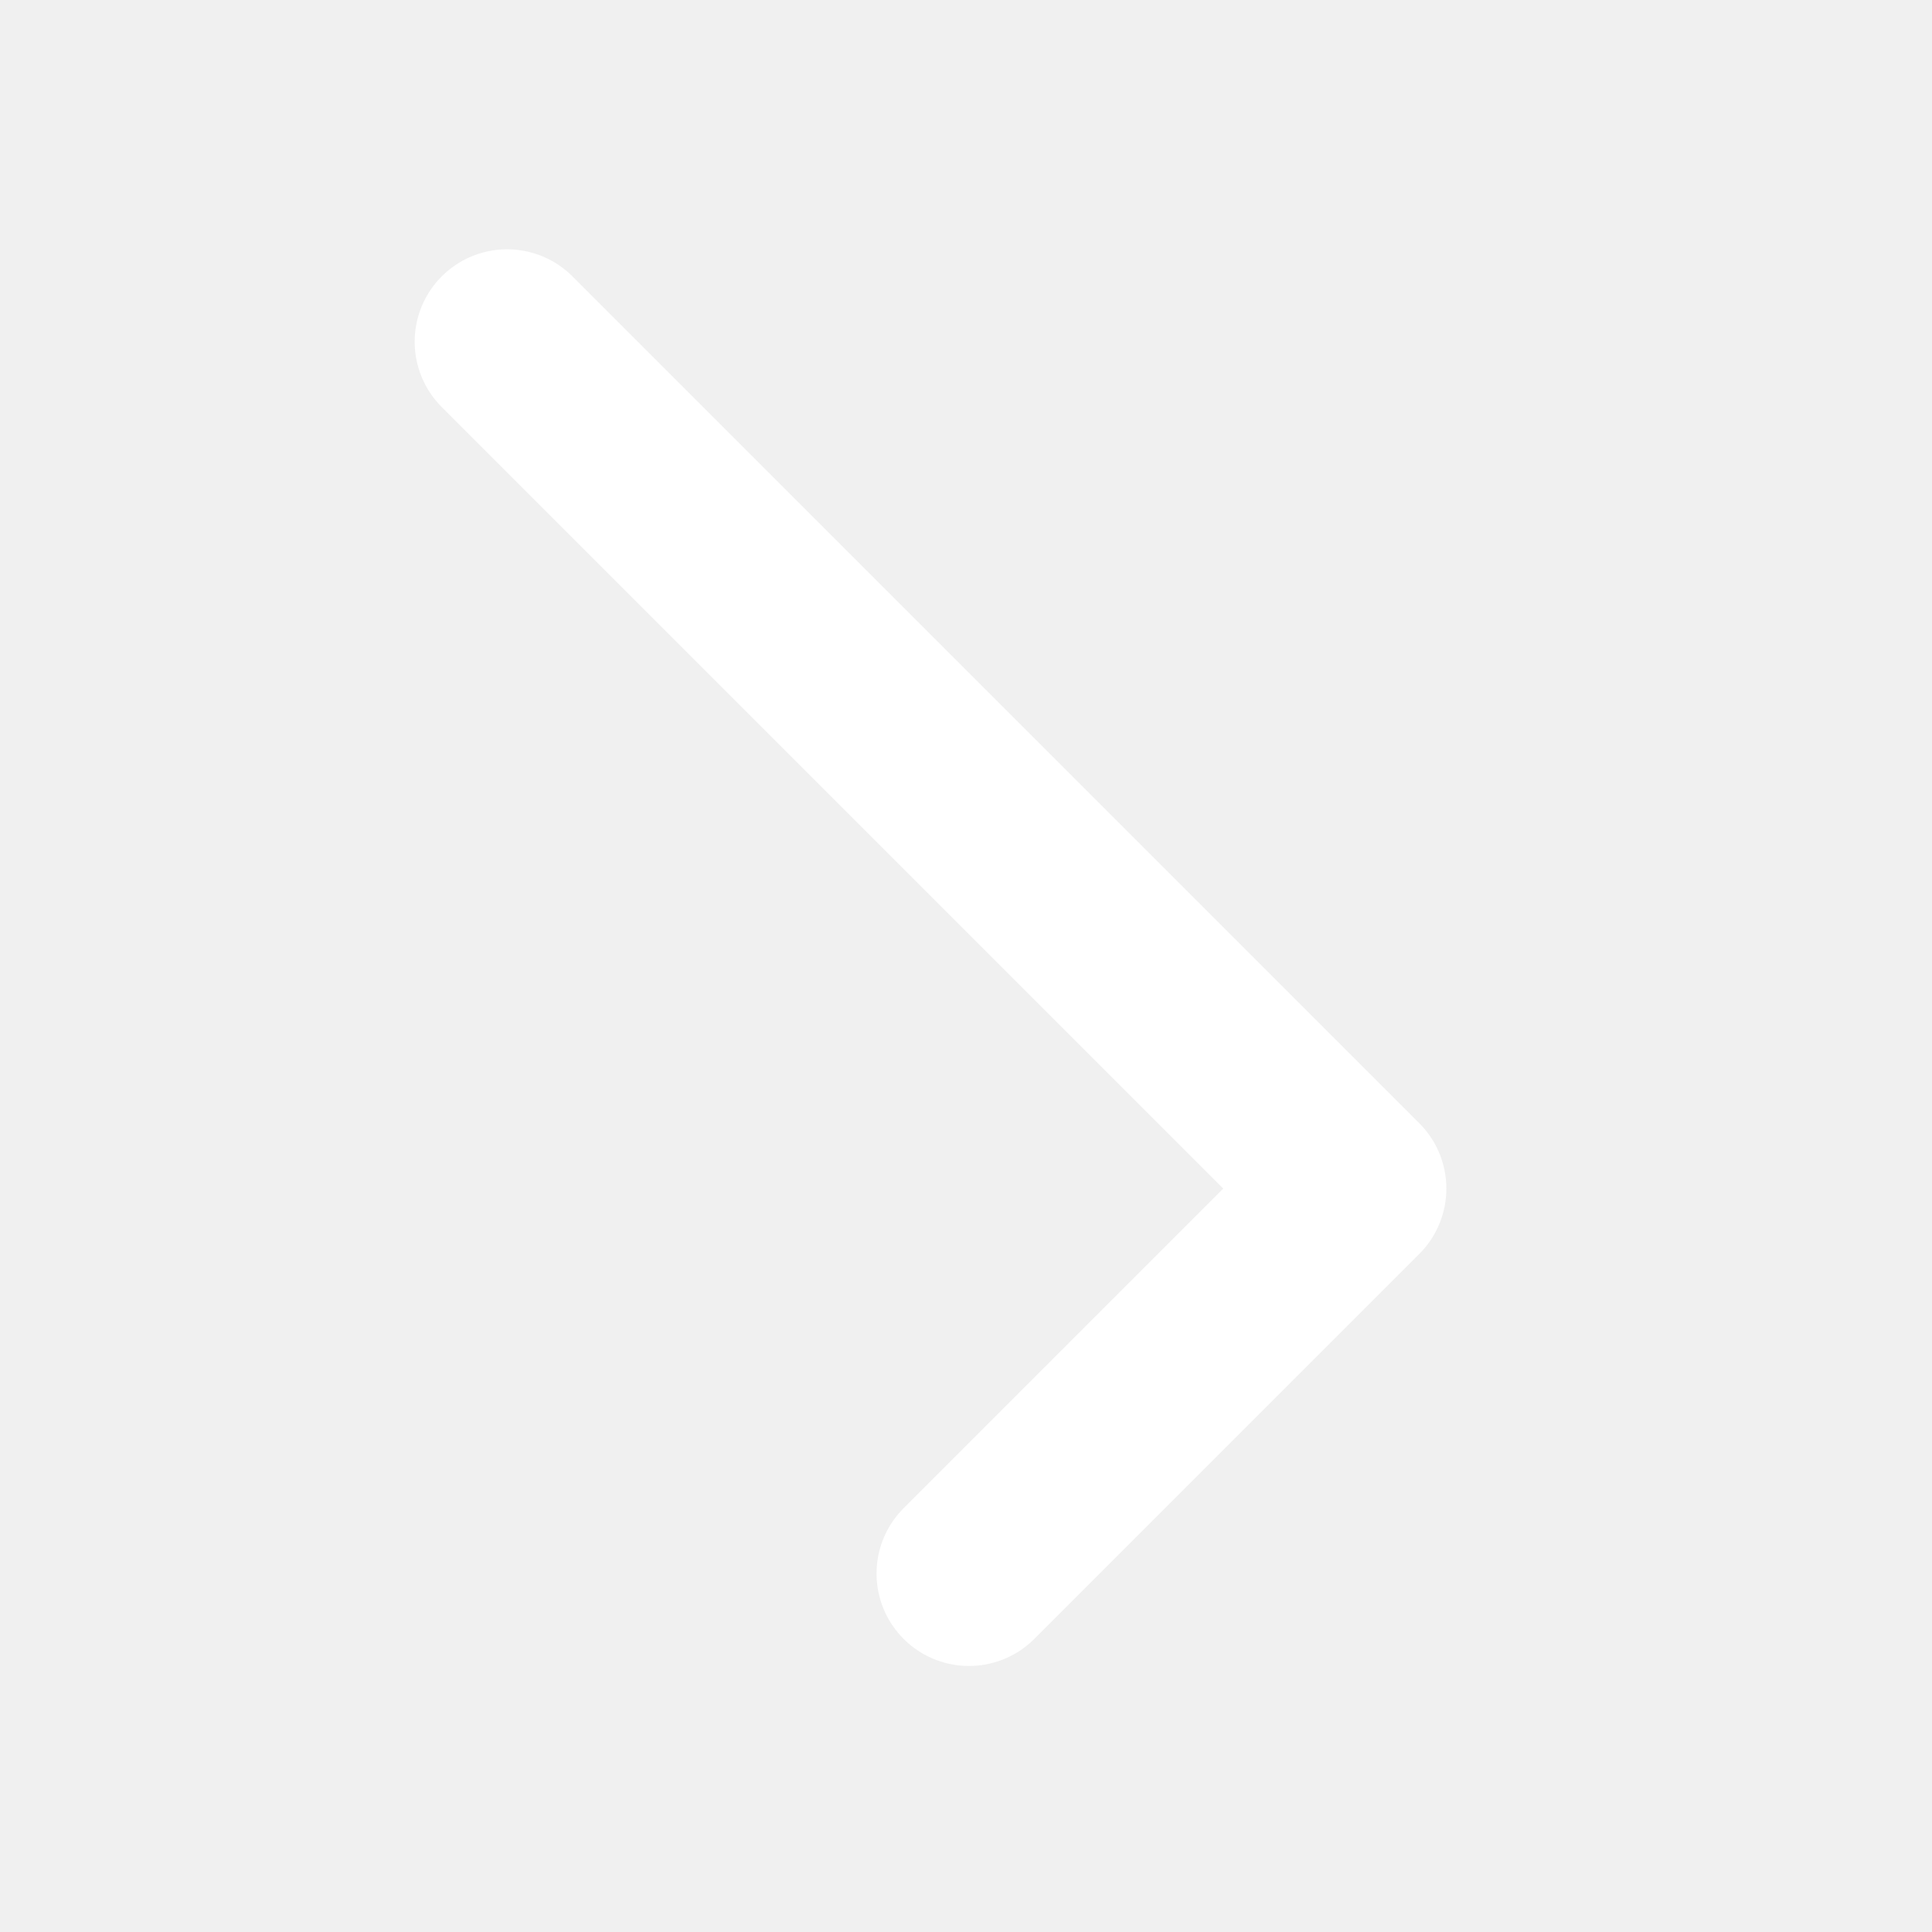
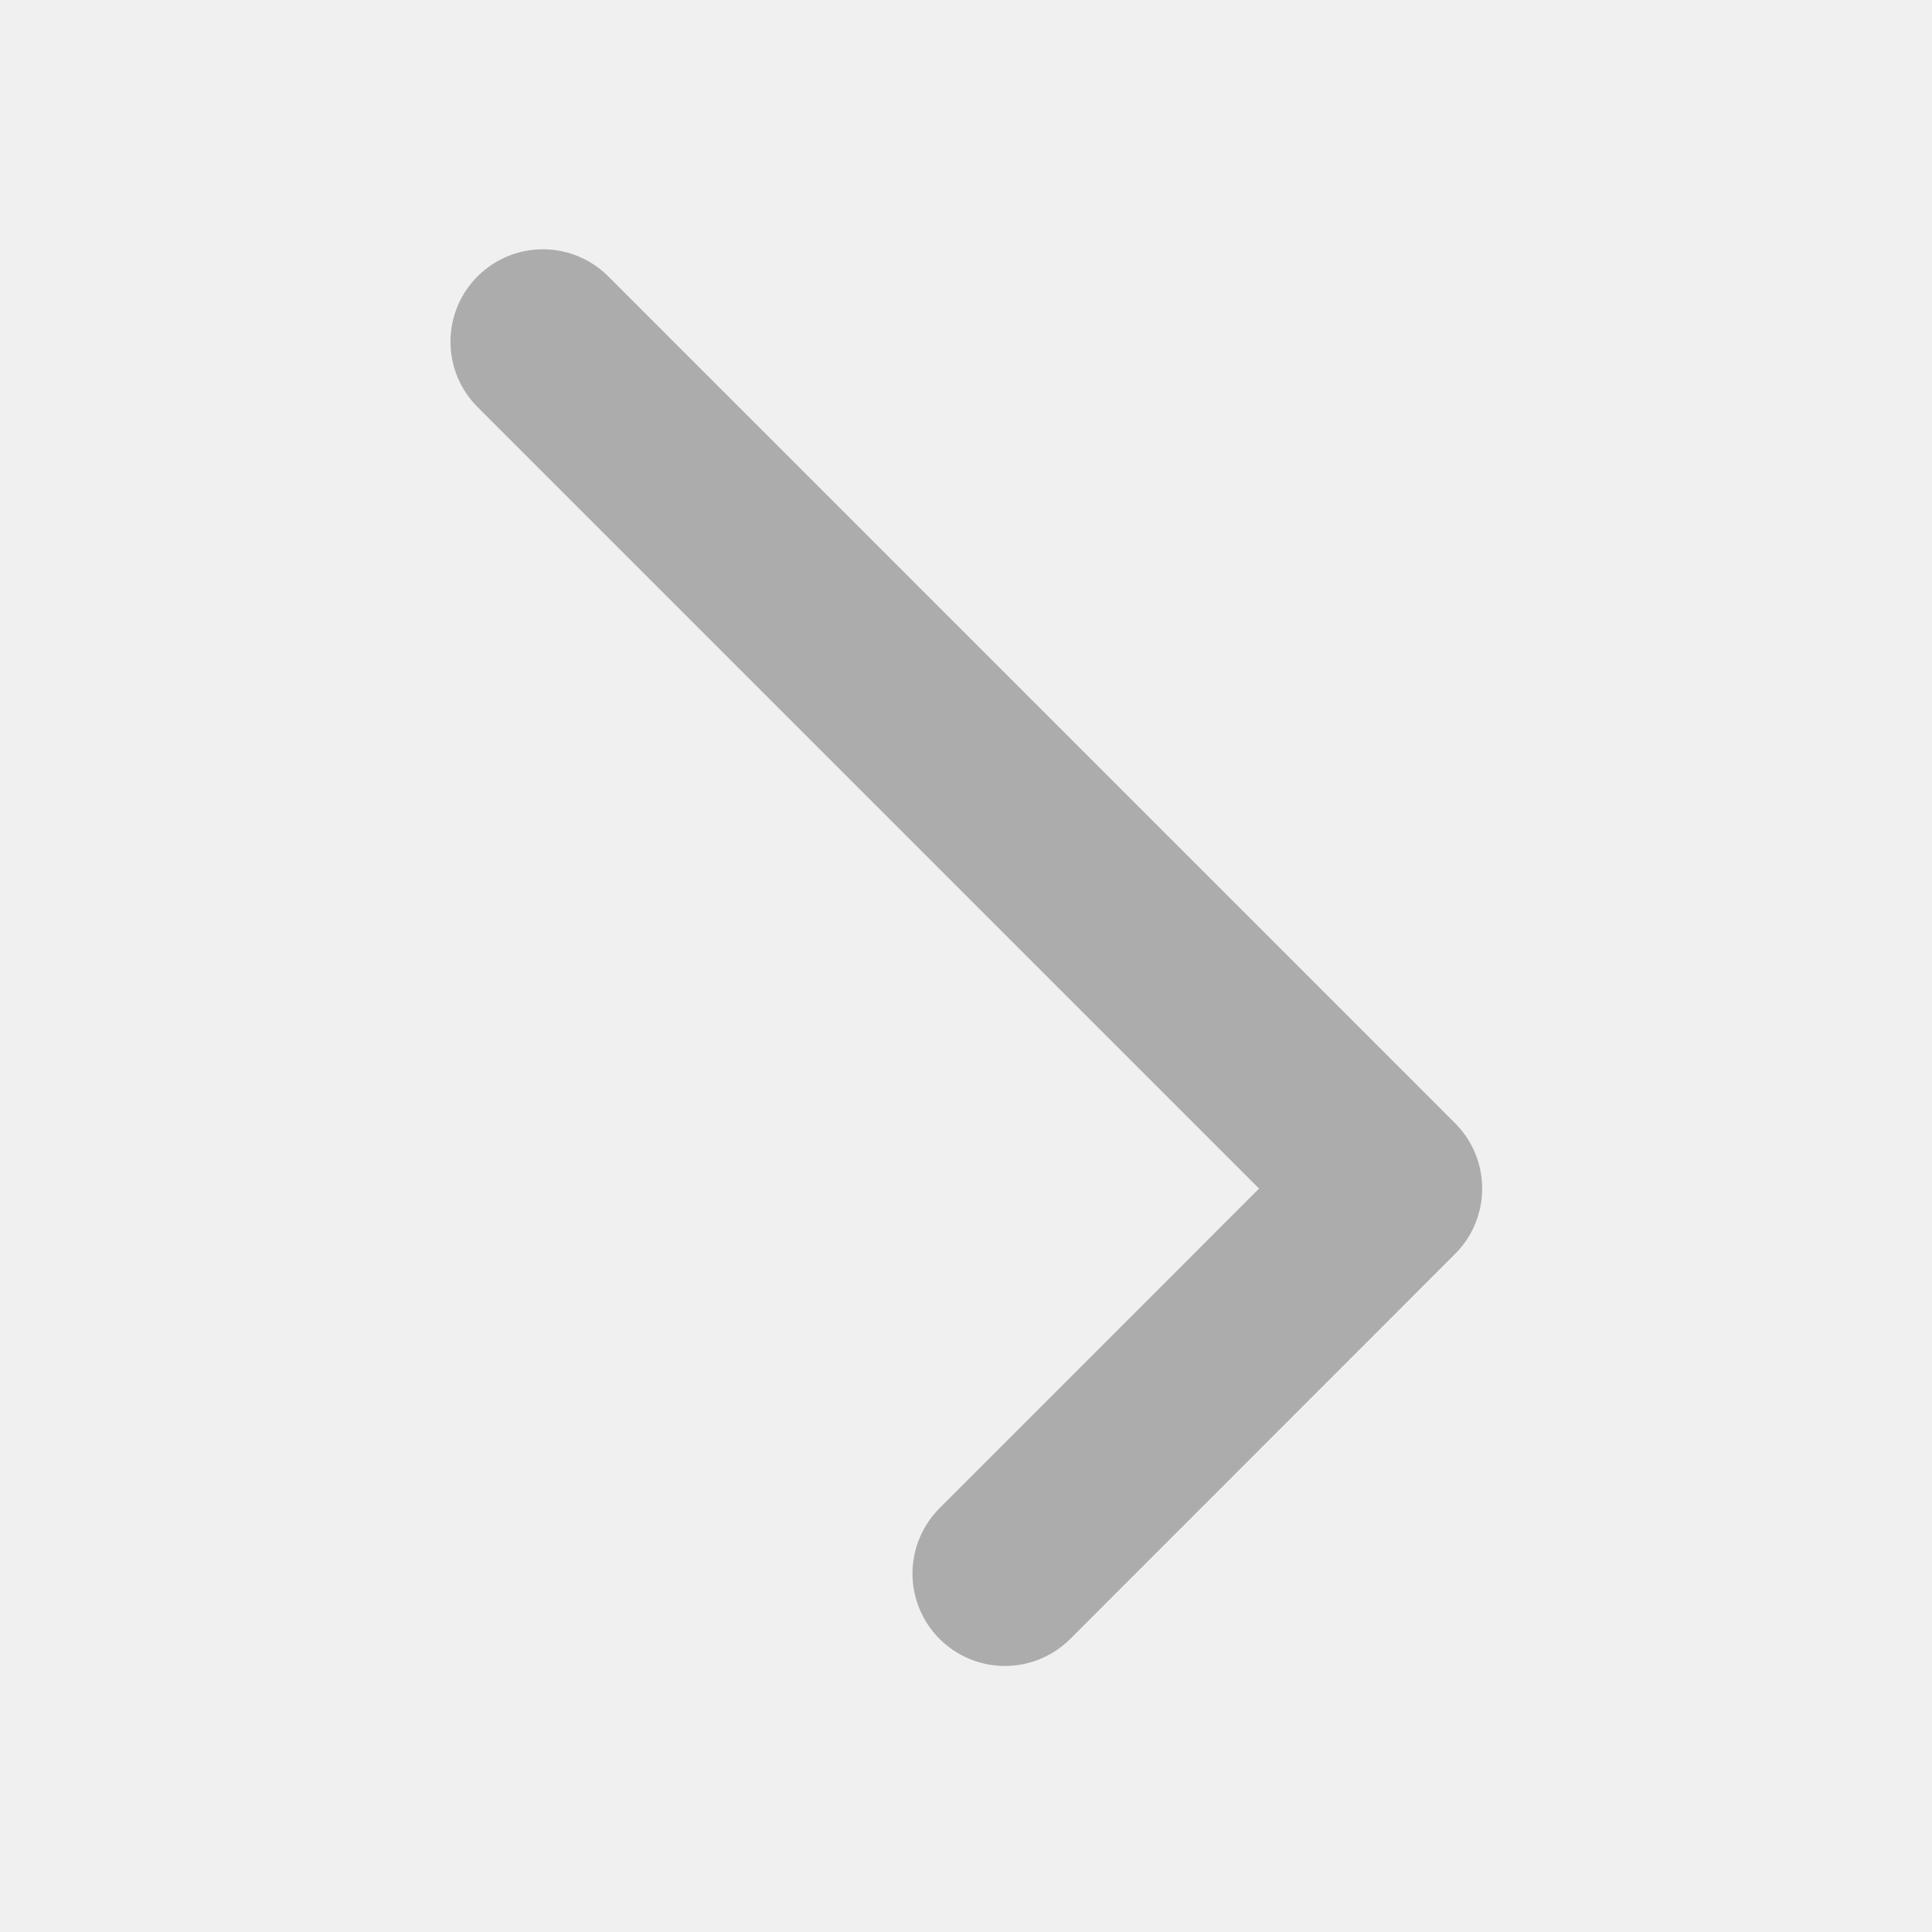
<svg xmlns="http://www.w3.org/2000/svg" width="15" height="15" viewBox="0 0 15 15" fill="none">
-   <path d="M3.937 2.653L10.512 9.228L7.523 12.217" stroke="white" stroke-width="1.435" stroke-linecap="round" stroke-linejoin="round" />
+   <path d="M4.215 2.653L10.79 9.228L7.802 12.217" stroke="#ACACAC" stroke-width="1.435" stroke-linecap="round" stroke-linejoin="round" />
</svg>
